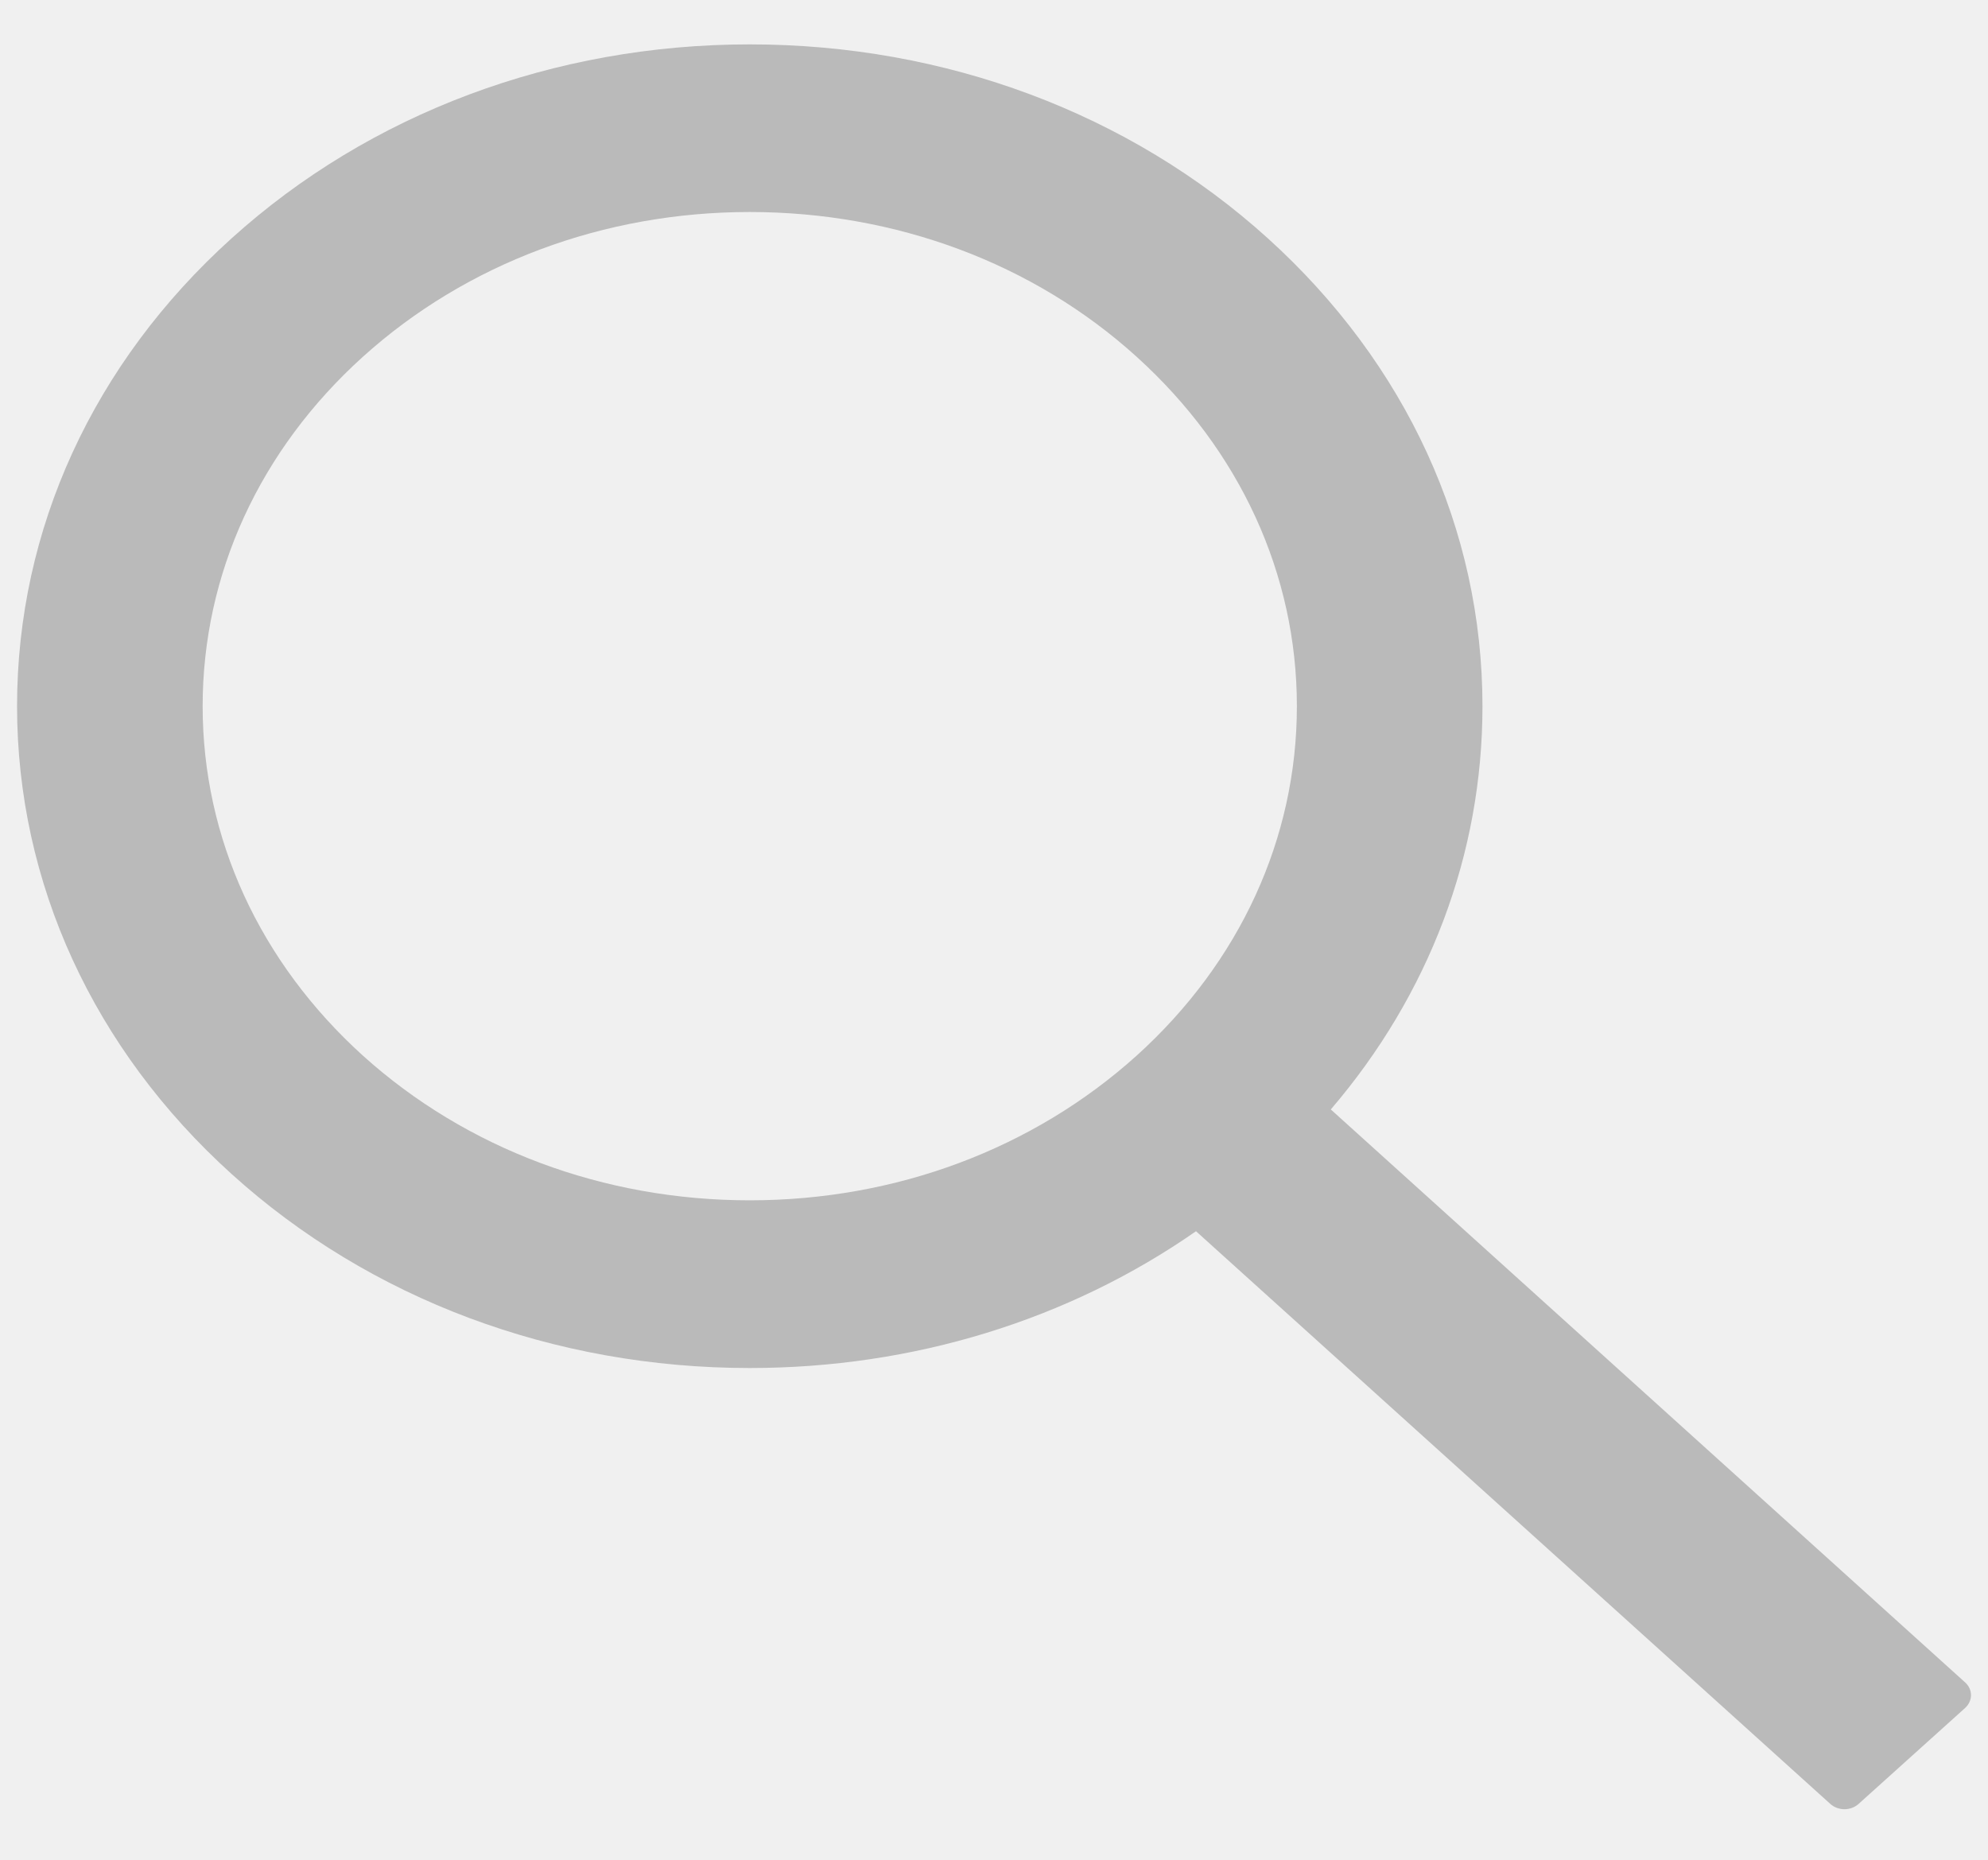
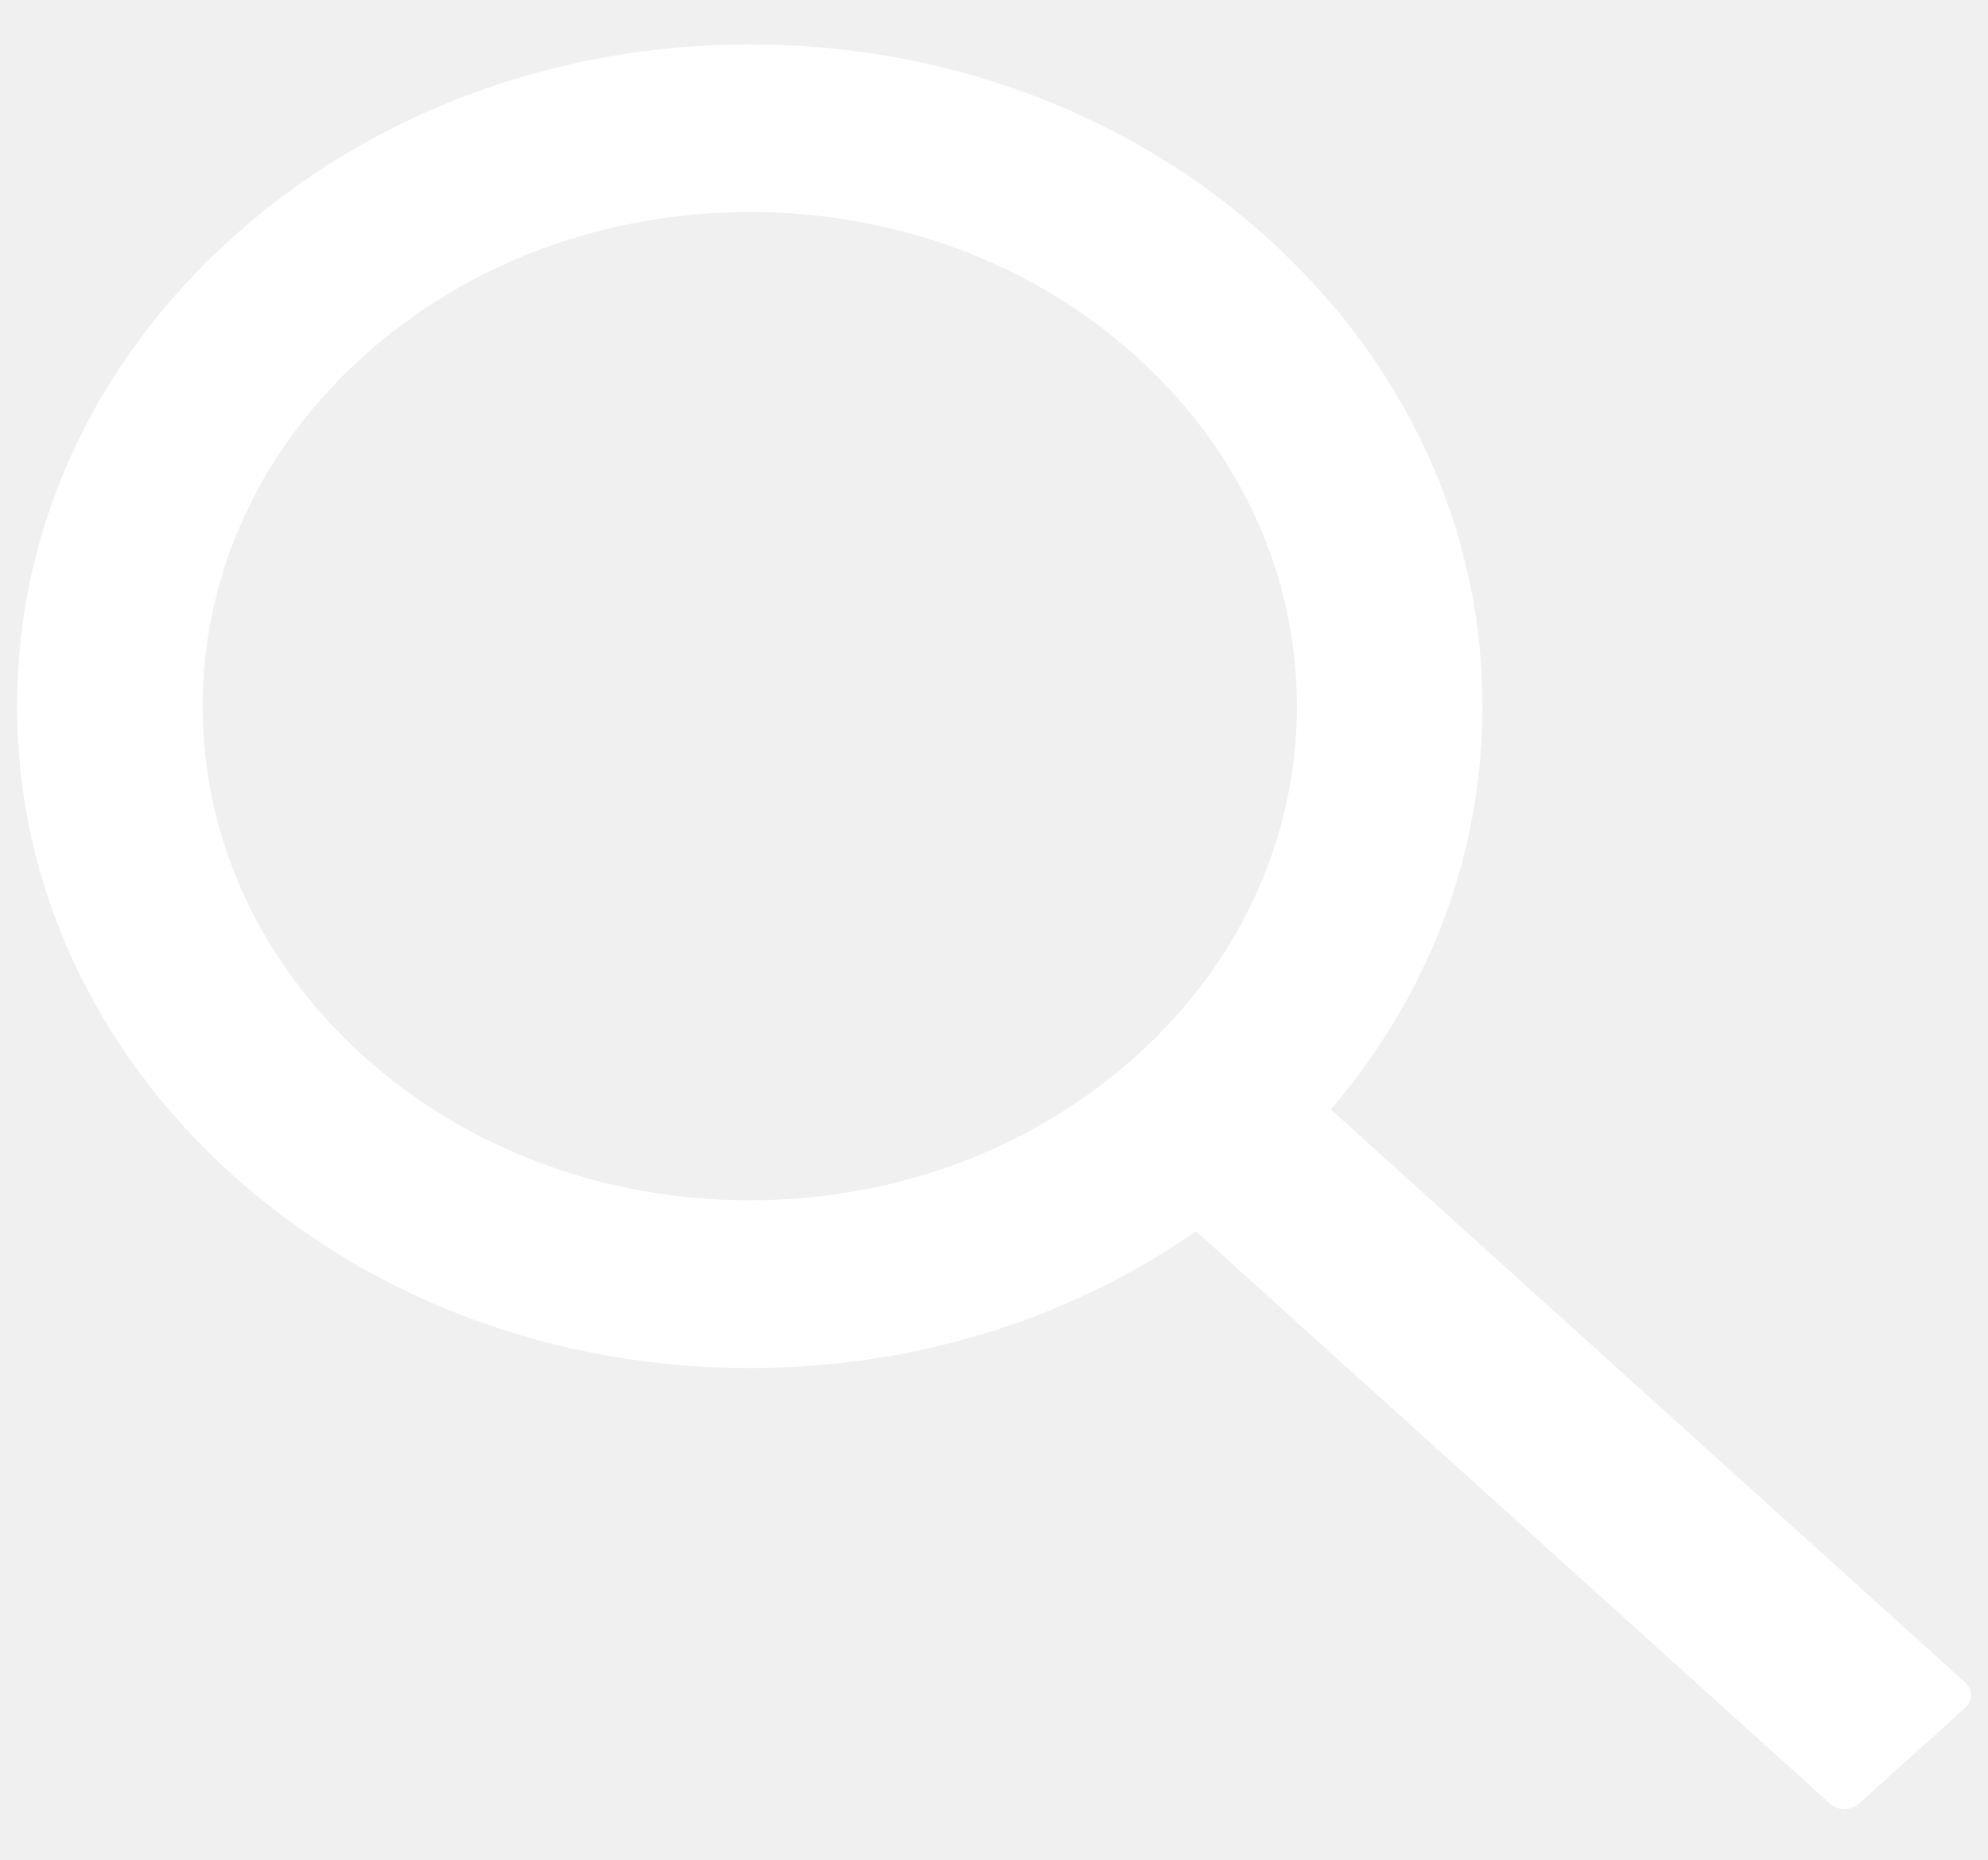
<svg xmlns="http://www.w3.org/2000/svg" width="31" height="29" viewBox="0 0 31 29" fill="none">
-   <path d="M30.643 26.234L20.752 17.3C22.287 15.508 23.117 13.316 23.117 11.012C23.117 8.253 21.925 5.666 19.769 3.715C17.614 1.765 14.742 0.692 11.691 0.692C8.641 0.692 5.769 1.768 3.613 3.715C1.454 5.662 0.266 8.253 0.266 11.012C0.266 13.767 1.458 16.361 3.613 18.308C5.769 20.258 8.637 21.332 11.691 21.332C14.243 21.332 16.665 20.582 18.65 19.199L28.541 28.129C28.57 28.155 28.604 28.176 28.642 28.19C28.68 28.204 28.721 28.212 28.762 28.212C28.803 28.212 28.843 28.204 28.881 28.19C28.919 28.176 28.953 28.155 28.982 28.129L30.643 26.633C30.672 26.607 30.695 26.575 30.711 26.541C30.726 26.507 30.735 26.47 30.735 26.433C30.735 26.396 30.726 26.359 30.711 26.325C30.695 26.291 30.672 26.26 30.643 26.234ZM17.724 16.461C16.109 17.916 13.969 18.717 11.691 18.717C9.414 18.717 7.273 17.916 5.659 16.461C4.048 15.002 3.16 13.069 3.16 11.012C3.16 8.954 4.048 7.018 5.659 5.563C7.273 4.107 9.414 3.306 11.691 3.306C13.969 3.306 16.113 4.104 17.724 5.563C19.335 7.021 20.223 8.954 20.223 11.012C20.223 13.069 19.335 15.005 17.724 16.461Z" fill="#BABABA" />
+   <path d="M30.643 26.234L20.752 17.3C22.287 15.508 23.117 13.316 23.117 11.012C23.117 8.253 21.925 5.666 19.769 3.715C17.614 1.765 14.742 0.692 11.691 0.692C8.641 0.692 5.769 1.768 3.613 3.715C1.454 5.662 0.266 8.253 0.266 11.012C0.266 13.767 1.458 16.361 3.613 18.308C5.769 20.258 8.637 21.332 11.691 21.332C14.243 21.332 16.665 20.582 18.65 19.199L28.541 28.129C28.57 28.155 28.604 28.176 28.642 28.19C28.68 28.204 28.721 28.212 28.762 28.212C28.803 28.212 28.843 28.204 28.881 28.19C28.919 28.176 28.953 28.155 28.982 28.129L30.643 26.633C30.672 26.607 30.695 26.575 30.711 26.541C30.726 26.507 30.735 26.47 30.735 26.433C30.735 26.396 30.726 26.359 30.711 26.325C30.695 26.291 30.672 26.26 30.643 26.234ZM17.724 16.461C16.109 17.916 13.969 18.717 11.691 18.717C9.414 18.717 7.273 17.916 5.659 16.461C4.048 15.002 3.16 13.069 3.16 11.012C3.16 8.954 4.048 7.018 5.659 5.563C7.273 4.107 9.414 3.306 11.691 3.306C13.969 3.306 16.113 4.104 17.724 5.563C19.335 7.021 20.223 8.954 20.223 11.012C20.223 13.069 19.335 15.005 17.724 16.461Z" fill="#FFFFFF" />
</svg>
